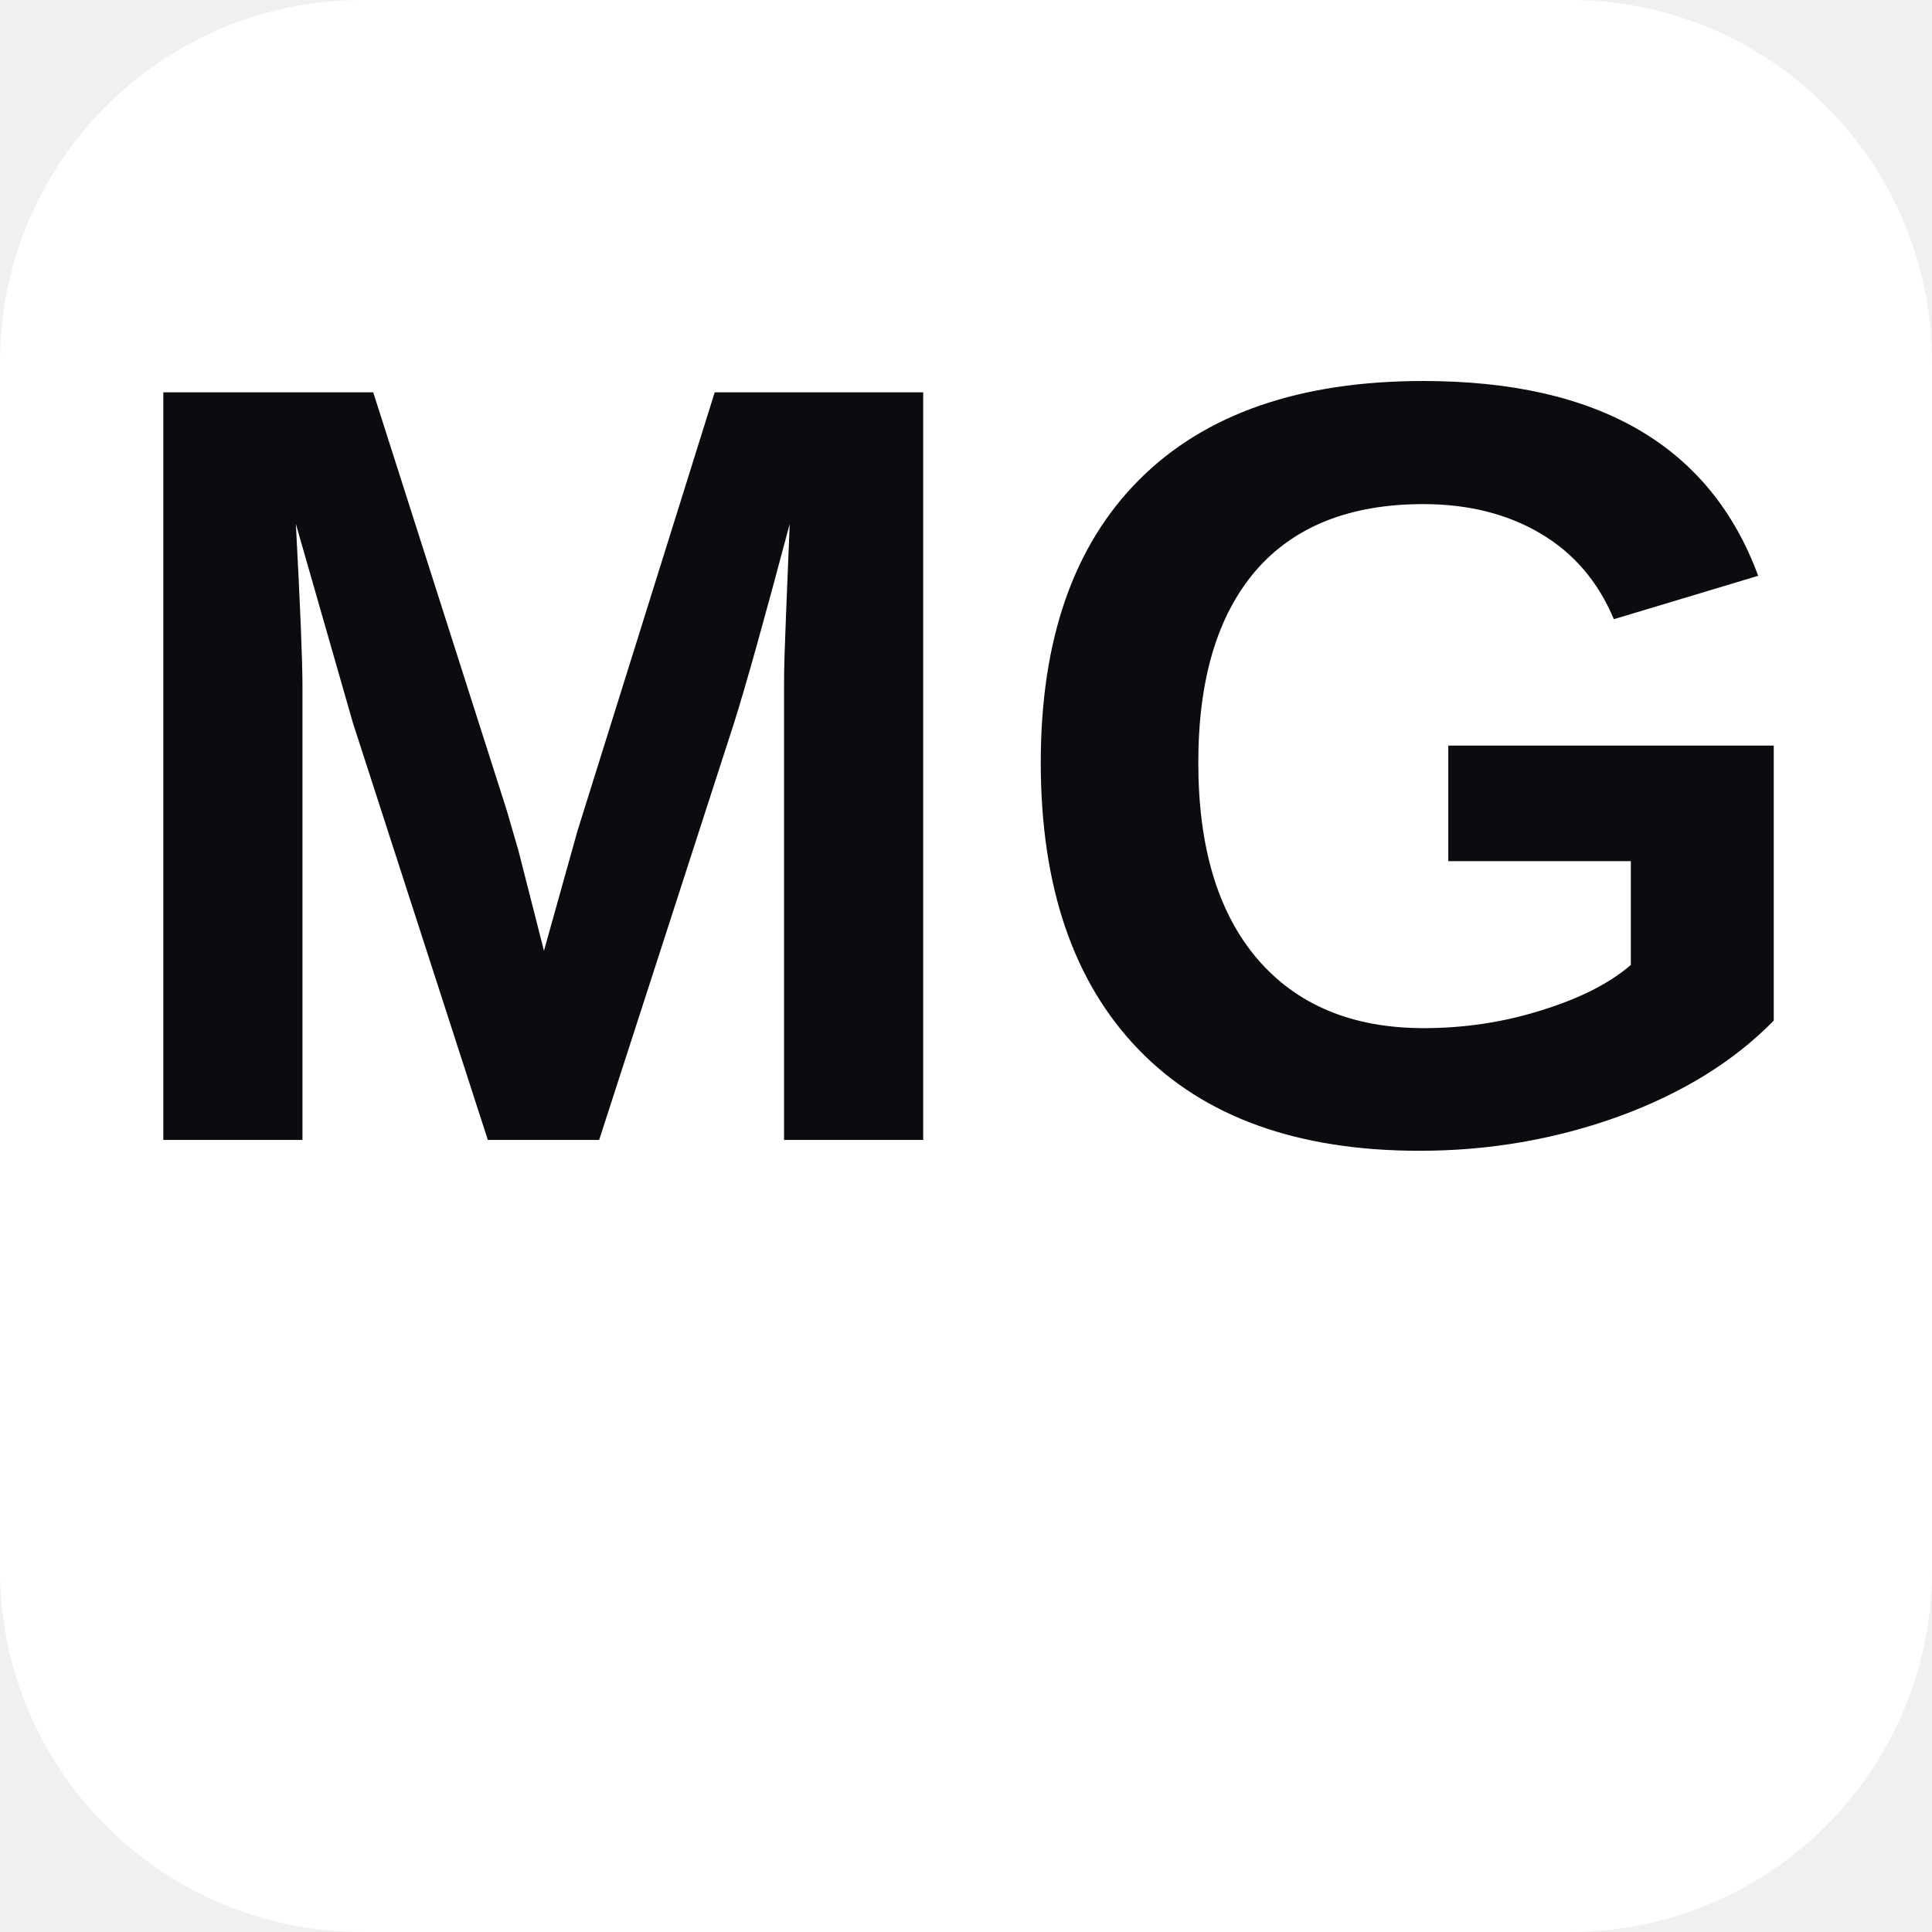
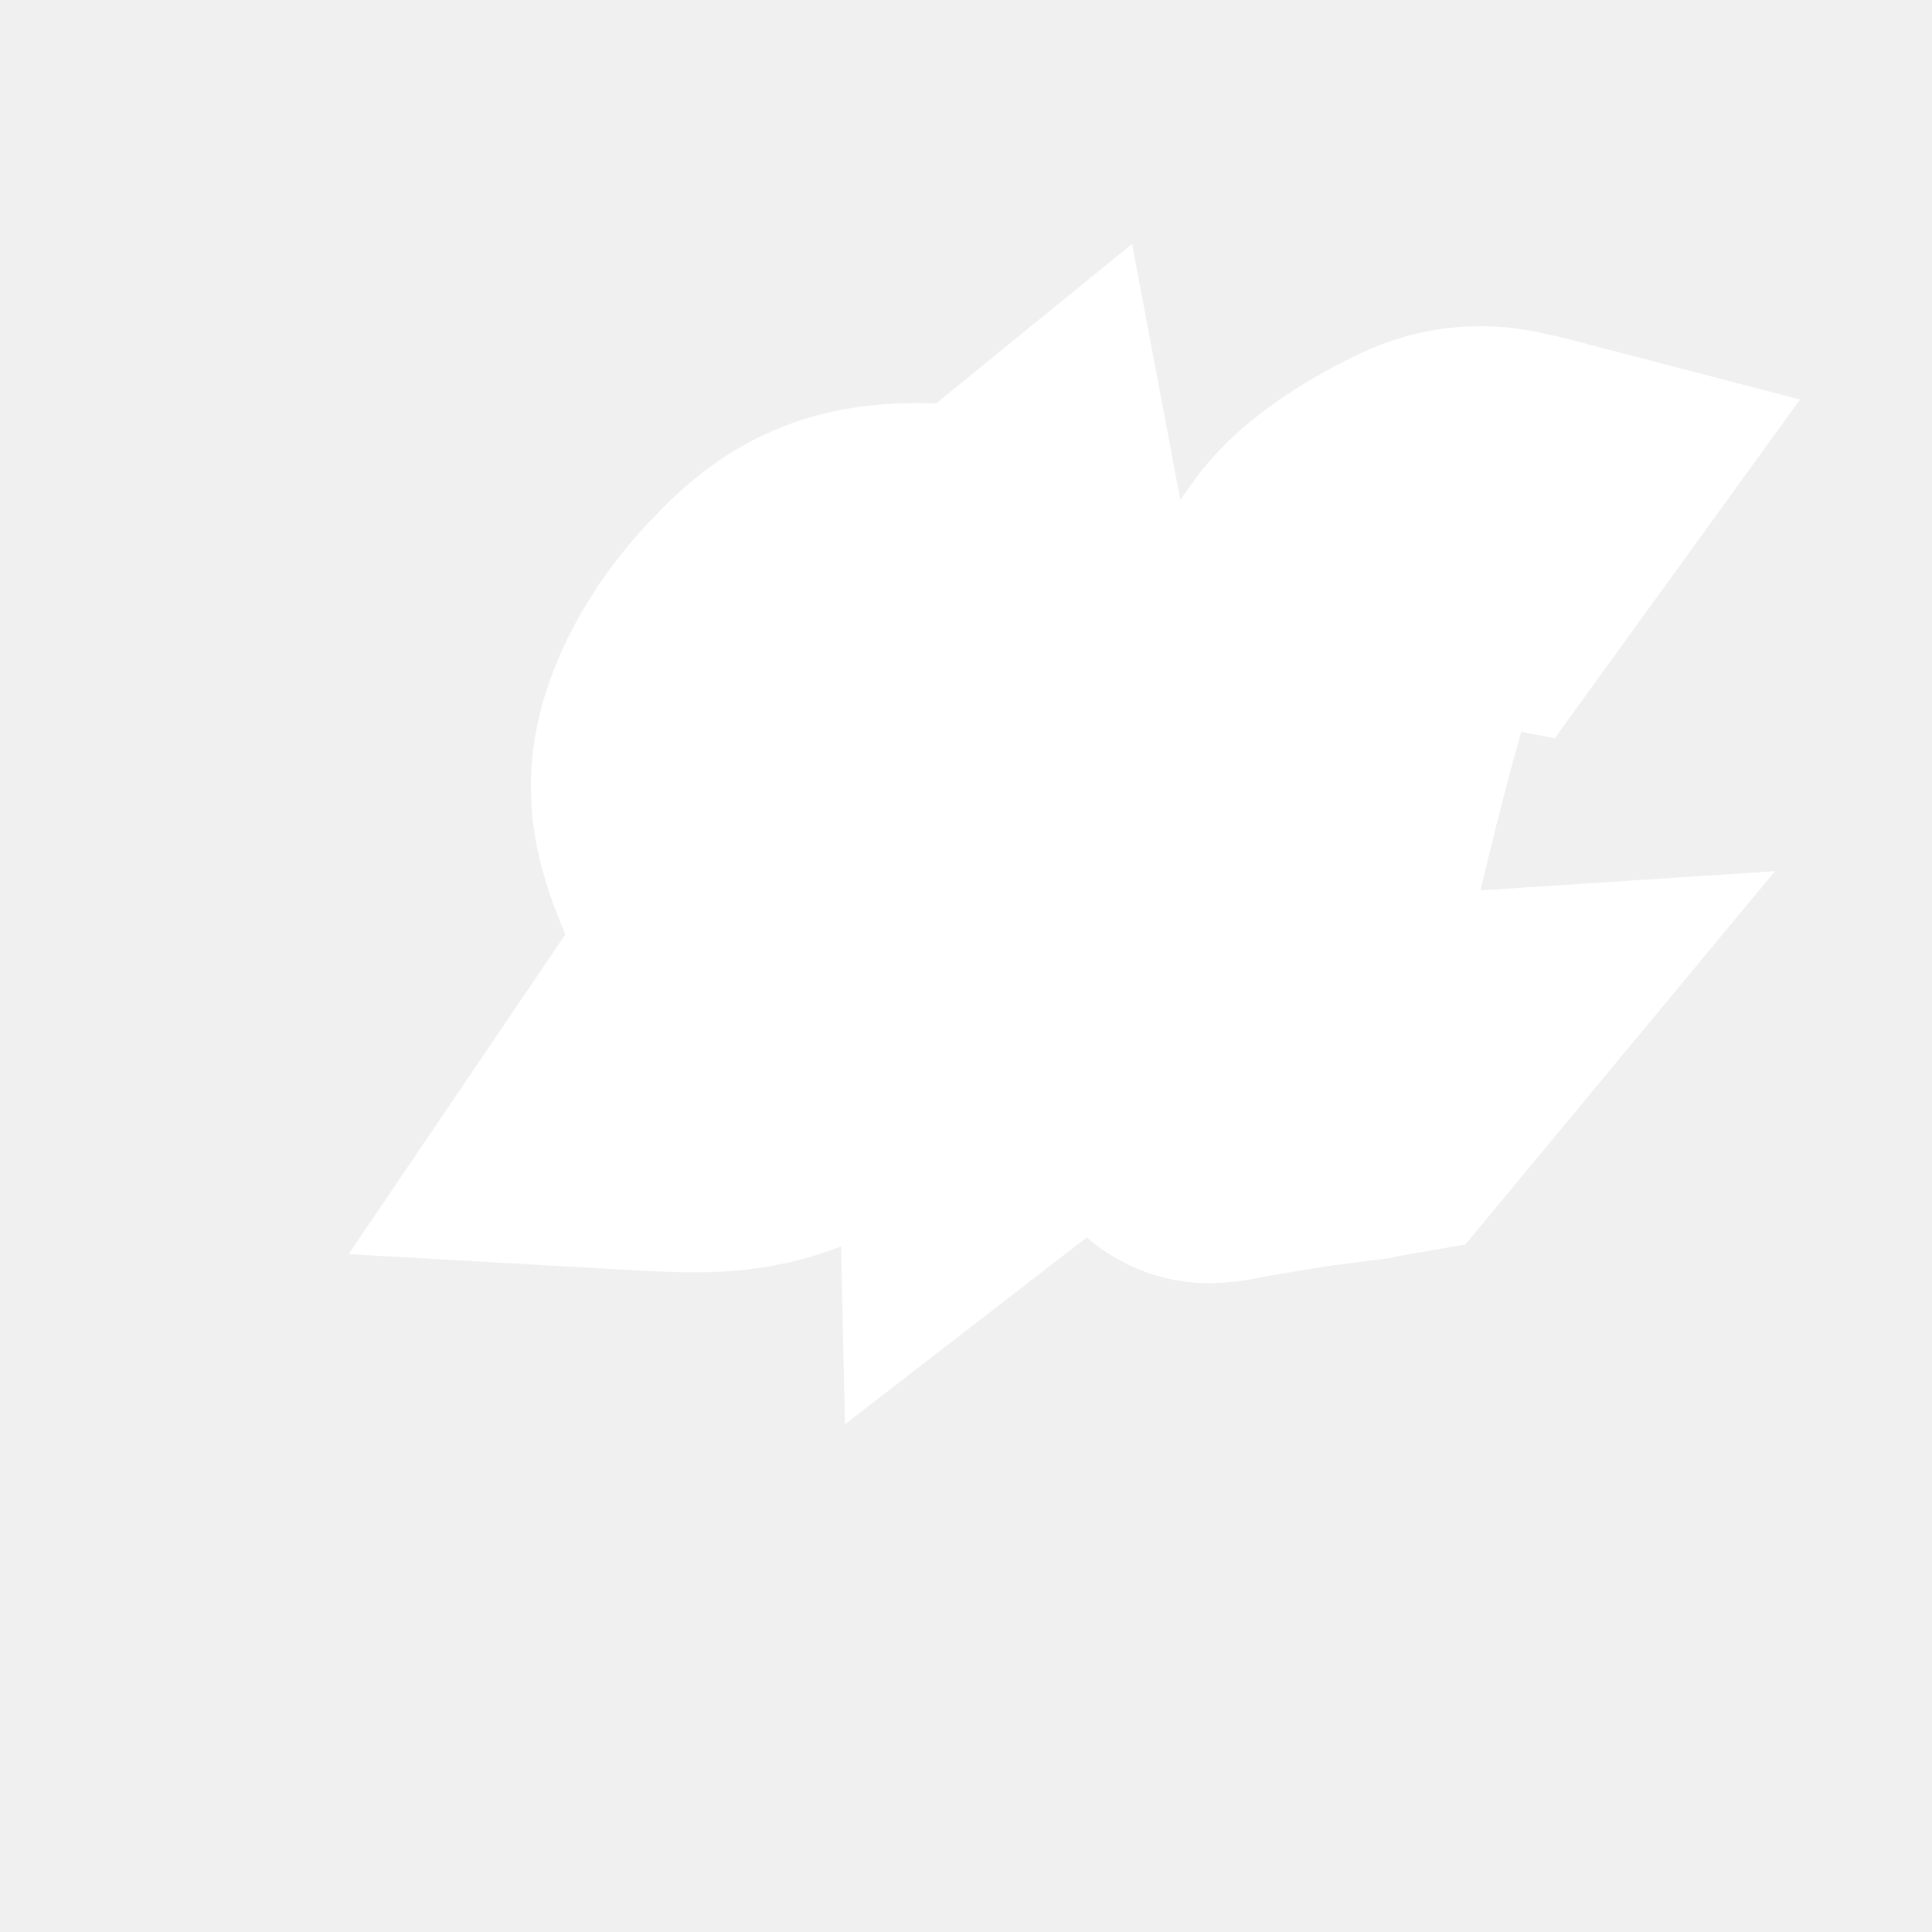
<svg xmlns="http://www.w3.org/2000/svg" viewBox="0 0 64 64">
-   <rect width="64" height="64" rx="12" fill="#ffffff" />
-   <text x="50%" y="59%" text-anchor="middle" font-size="36" font-family="Arial, sans-serif" font-weight="700" fill="#0b0b10">MG</text>
+   <text x="50%" y="58%" text-anchor="middle" font-size="30" font-family="Vivaldi, 'Vivaldi Italic', 'Zapfino', 'Brush Script MT', cursive" font-weight="900" fill="#ffffff" stroke="#ffffff" stroke-width="10" paint-order="stroke fill">M</text>
</svg>
